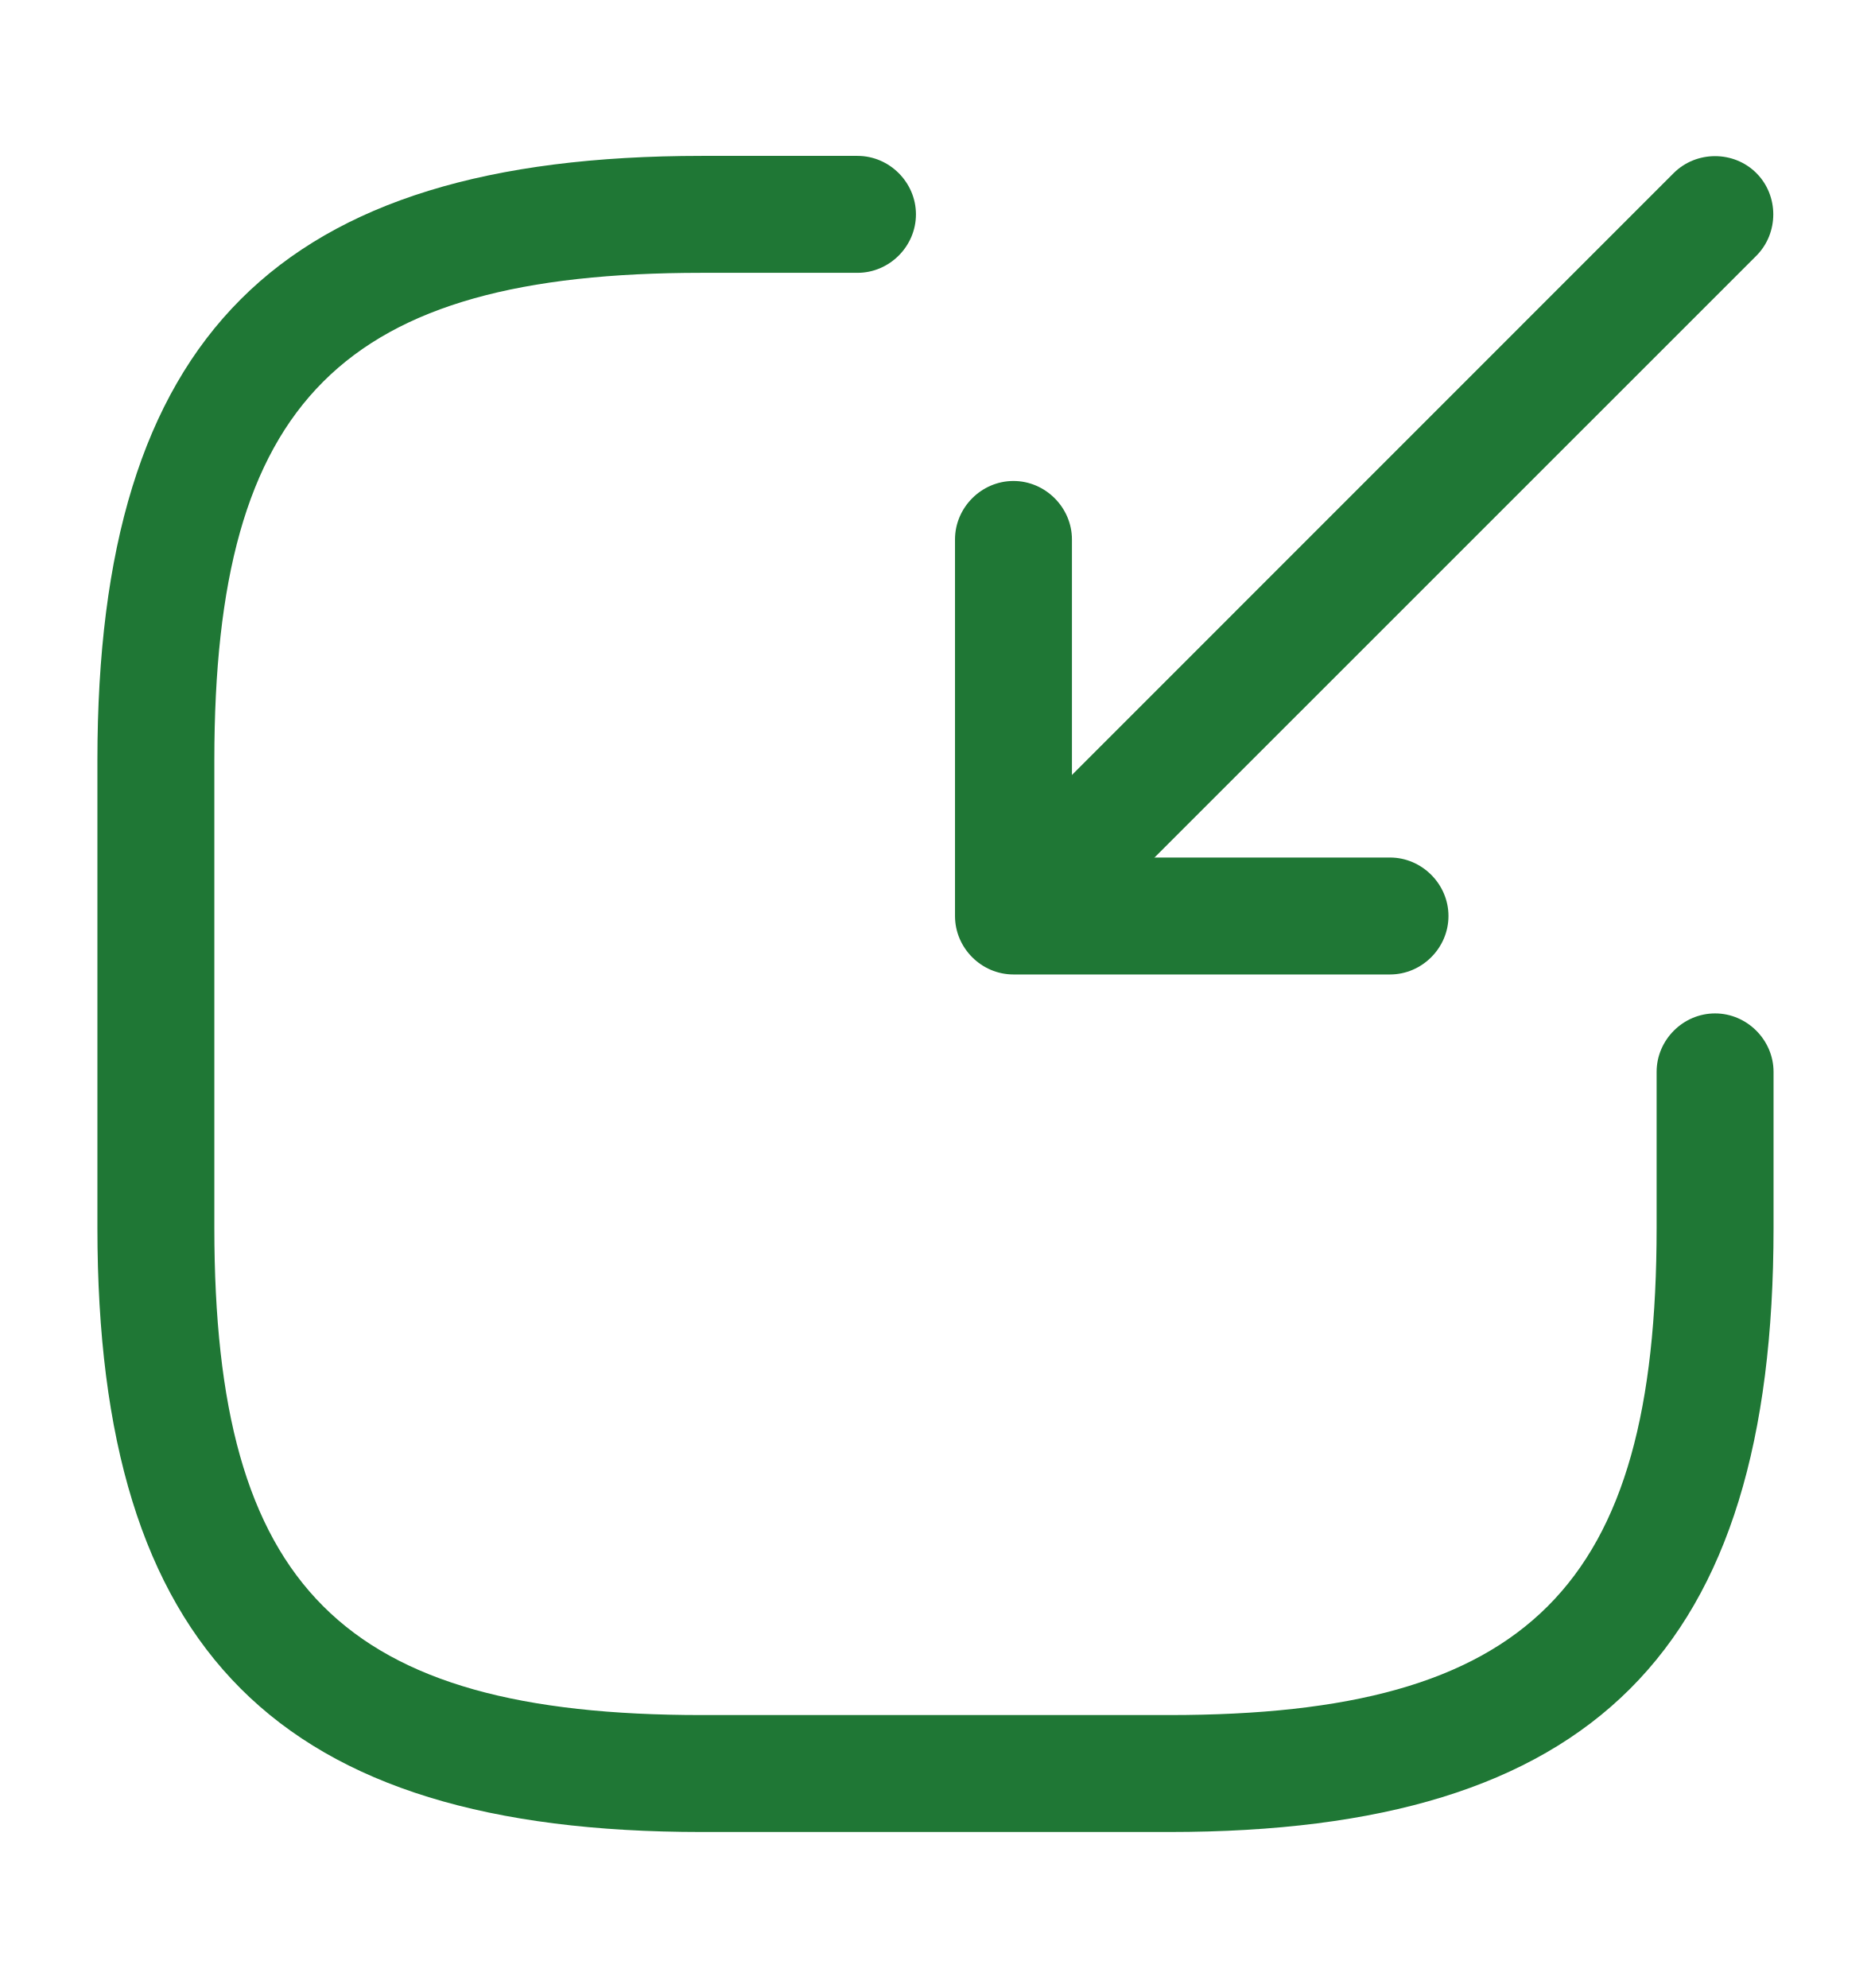
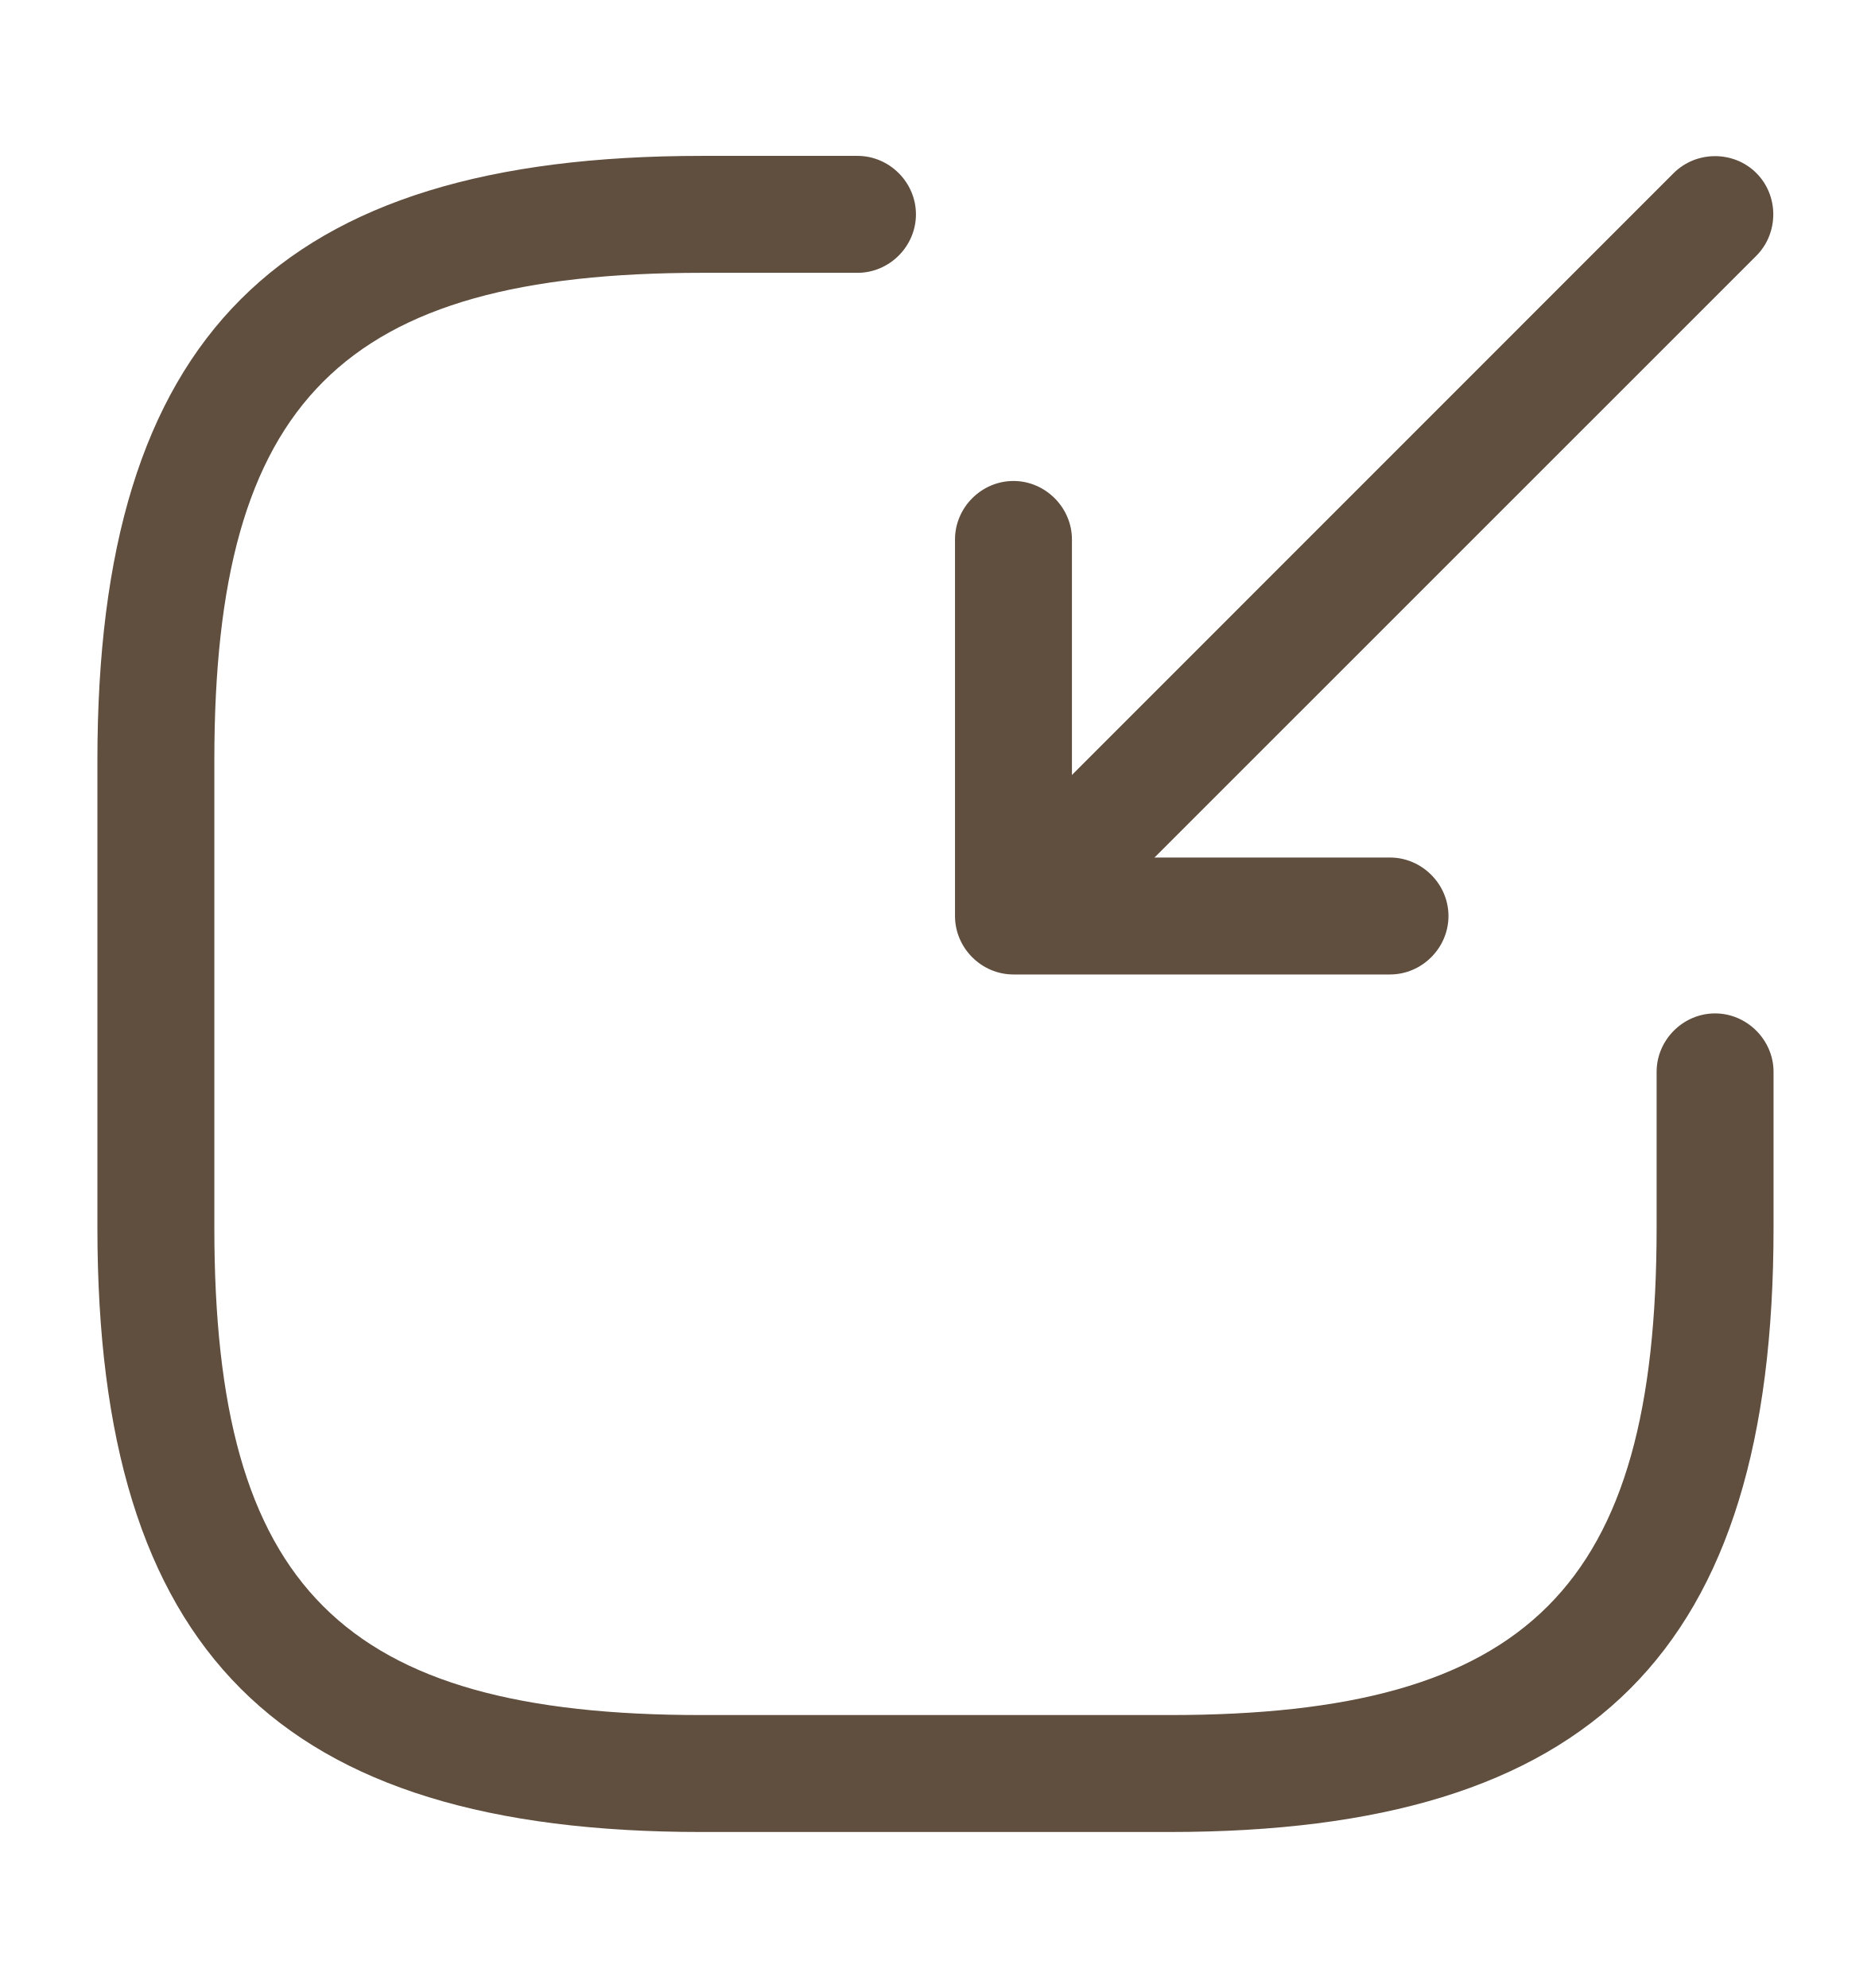
<svg xmlns="http://www.w3.org/2000/svg" width="16" height="17" viewBox="0 0 16 17" fill="none">
-   <path d="M9.2 7.8C9.073 7.8 8.947 7.753 8.847 7.653C8.653 7.46 8.653 7.14 8.847 6.947L14.313 1.48C14.507 1.287 14.827 1.287 15.02 1.48C15.213 1.673 15.213 1.993 15.02 2.187L9.553 7.653C9.46 7.747 9.333 7.8 9.2 7.8Z" fill="#1F7735" />
-   <path d="M11.887 8.333H8.667C8.393 8.333 8.167 8.107 8.167 7.833V4.613C8.167 4.34 8.393 4.113 8.667 4.113C8.94 4.113 9.167 4.34 9.167 4.613V7.333H11.887C12.16 7.333 12.387 7.56 12.387 7.833C12.387 8.107 12.16 8.333 11.887 8.333Z" fill="#1F7735" />
-   <path d="M10 15.666H6C2.38 15.666 0.833 14.12 0.833 10.5V6.5C0.833 2.88 2.38 1.333 6 1.333H7.333C7.607 1.333 7.833 1.56 7.833 1.833C7.833 2.106 7.607 2.333 7.333 2.333H6C2.927 2.333 1.833 3.426 1.833 6.5V10.5C1.833 13.573 2.927 14.666 6 14.666H10C13.073 14.666 14.167 13.573 14.167 10.5V9.166C14.167 8.893 14.393 8.666 14.667 8.666C14.94 8.666 15.167 8.893 15.167 9.166V10.5C15.167 14.12 13.62 15.666 10 15.666Z" fill="#1F7735" />
+   <path d="M9.2 7.8C9.073 7.8 8.947 7.753 8.847 7.653C8.653 7.46 8.653 7.14 8.847 6.947L14.313 1.48C14.507 1.287 14.827 1.287 15.02 1.48C15.213 1.673 15.213 1.993 15.02 2.187L9.553 7.653C9.46 7.747 9.333 7.8 9.2 7.8Z" fill="#604f3f" />
+   <path d="M11.887 8.333H8.667C8.393 8.333 8.167 8.107 8.167 7.833V4.613C8.167 4.34 8.393 4.113 8.667 4.113C8.94 4.113 9.167 4.34 9.167 4.613V7.333H11.887C12.16 7.333 12.387 7.56 12.387 7.833C12.387 8.107 12.16 8.333 11.887 8.333Z" fill="#604f3f" />
+   <path d="M10 15.666H6C2.38 15.666 0.833 14.12 0.833 10.5V6.5C0.833 2.88 2.38 1.333 6 1.333H7.333C7.607 1.333 7.833 1.56 7.833 1.833C7.833 2.106 7.607 2.333 7.333 2.333H6C2.927 2.333 1.833 3.426 1.833 6.5V10.5C1.833 13.573 2.927 14.666 6 14.666H10C13.073 14.666 14.167 13.573 14.167 10.5V9.166C14.167 8.893 14.393 8.666 14.667 8.666C14.94 8.666 15.167 8.893 15.167 9.166V10.5C15.167 14.12 13.62 15.666 10 15.666Z" fill="#604f3f" />
</svg>
